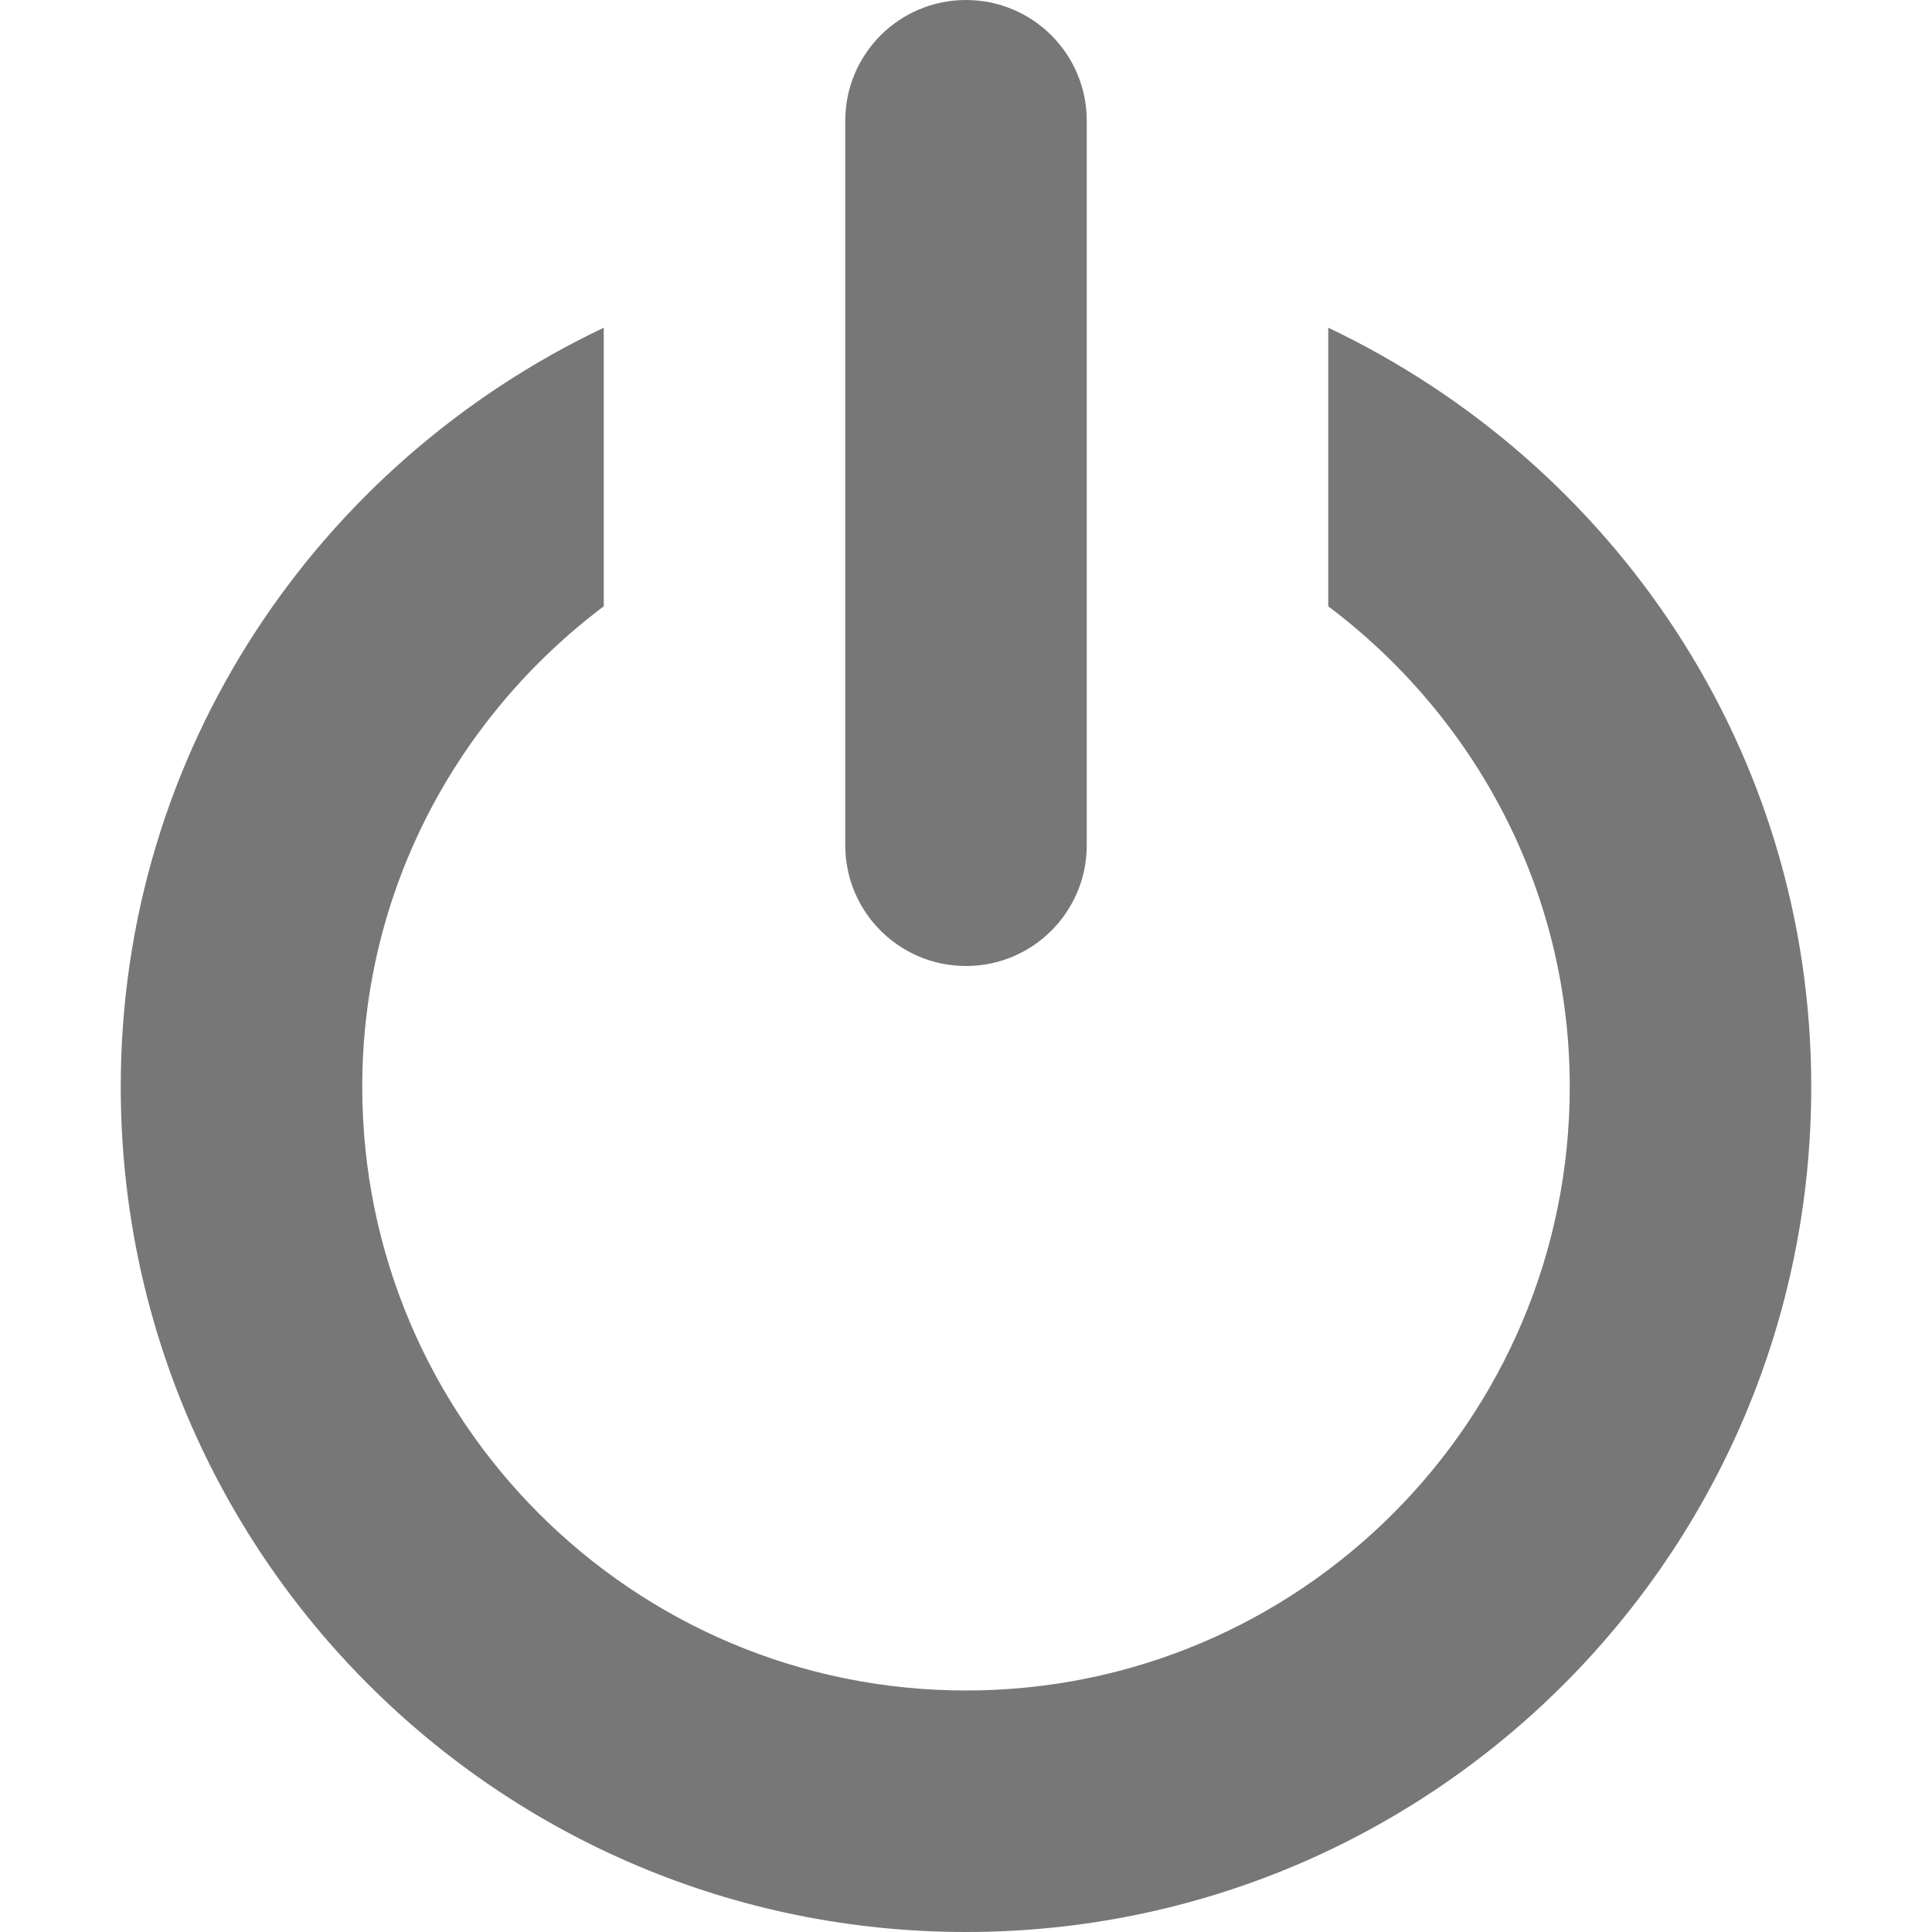
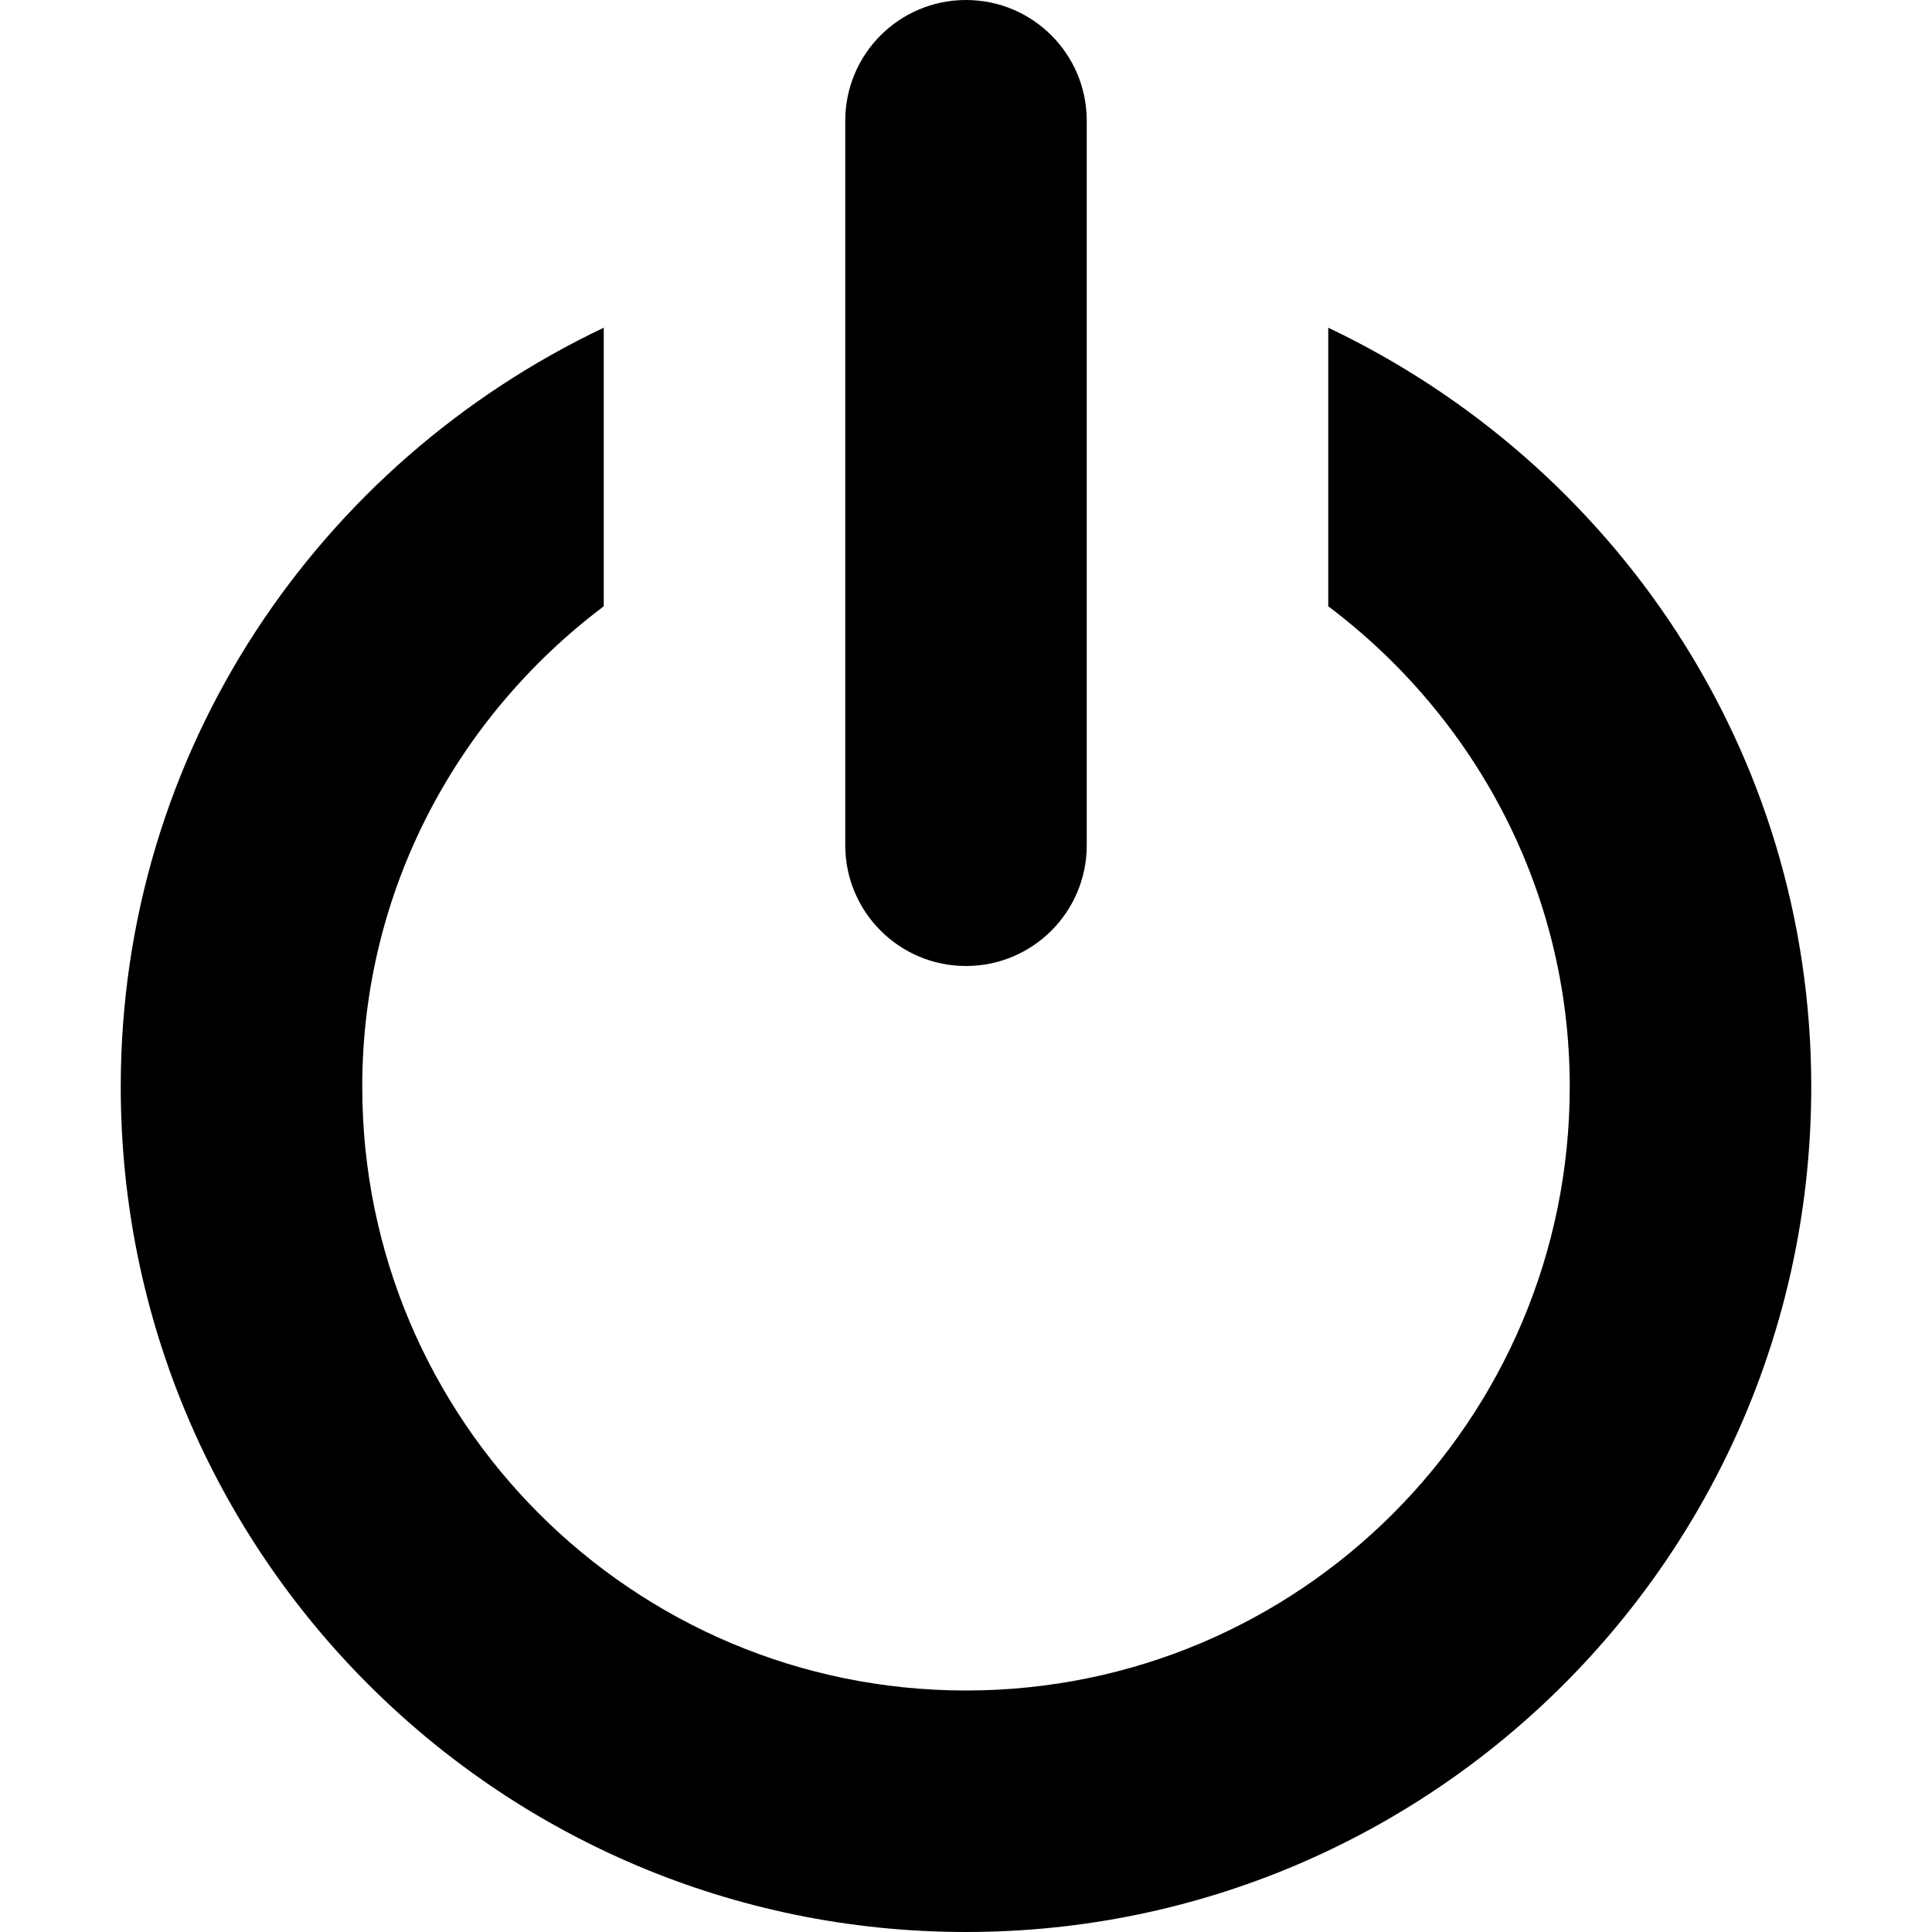
- <svg xmlns="http://www.w3.org/2000/svg" version="1.1" id="Layer_1" x="0px" y="0px" width="48px" height="48px" viewBox="0 0 48 48" enable-background="new 0 0 16 16" xml:space="preserve" fill="#777777">
+ <svg xmlns="http://www.w3.org/2000/svg" version="1.1" id="Layer_1" x="0px" y="0px" width="48px" height="48px" viewBox="0 0 48 48" enable-background="new 0 0 16 16" xml:space="preserve" fill="#000000">
  <path d="M 24.00,48.00c-11.598,0.00-21.00-9.402-21.00-21.00c0.00-8.361, 4.923-15.498, 12.00-18.858l0.00,6.921 C 11.37,17.796, 9.00,22.107, 9.00,27.00c0.00,8.286, 6.714,15.00, 15.00,15.00s 15.00-6.714, 15.00-15.00c0.00-4.893-2.37-9.204-6.00-11.937L33.00,8.142 c 7.077,3.363, 12.00,10.50, 12.00,18.858 C 45.00,38.598, 35.598,48.00, 24.00,48.00z M 27.00,21.00c0.00,1.656-1.341,3.00-3.00,3.00S 21.00,22.656, 21.00,21.00L21.00,3.00 c0.00-1.656, 1.341-3.00, 3.00-3.00s 3.00,1.344, 3.00,3.00L27.00,21.00 z" />
</svg>
